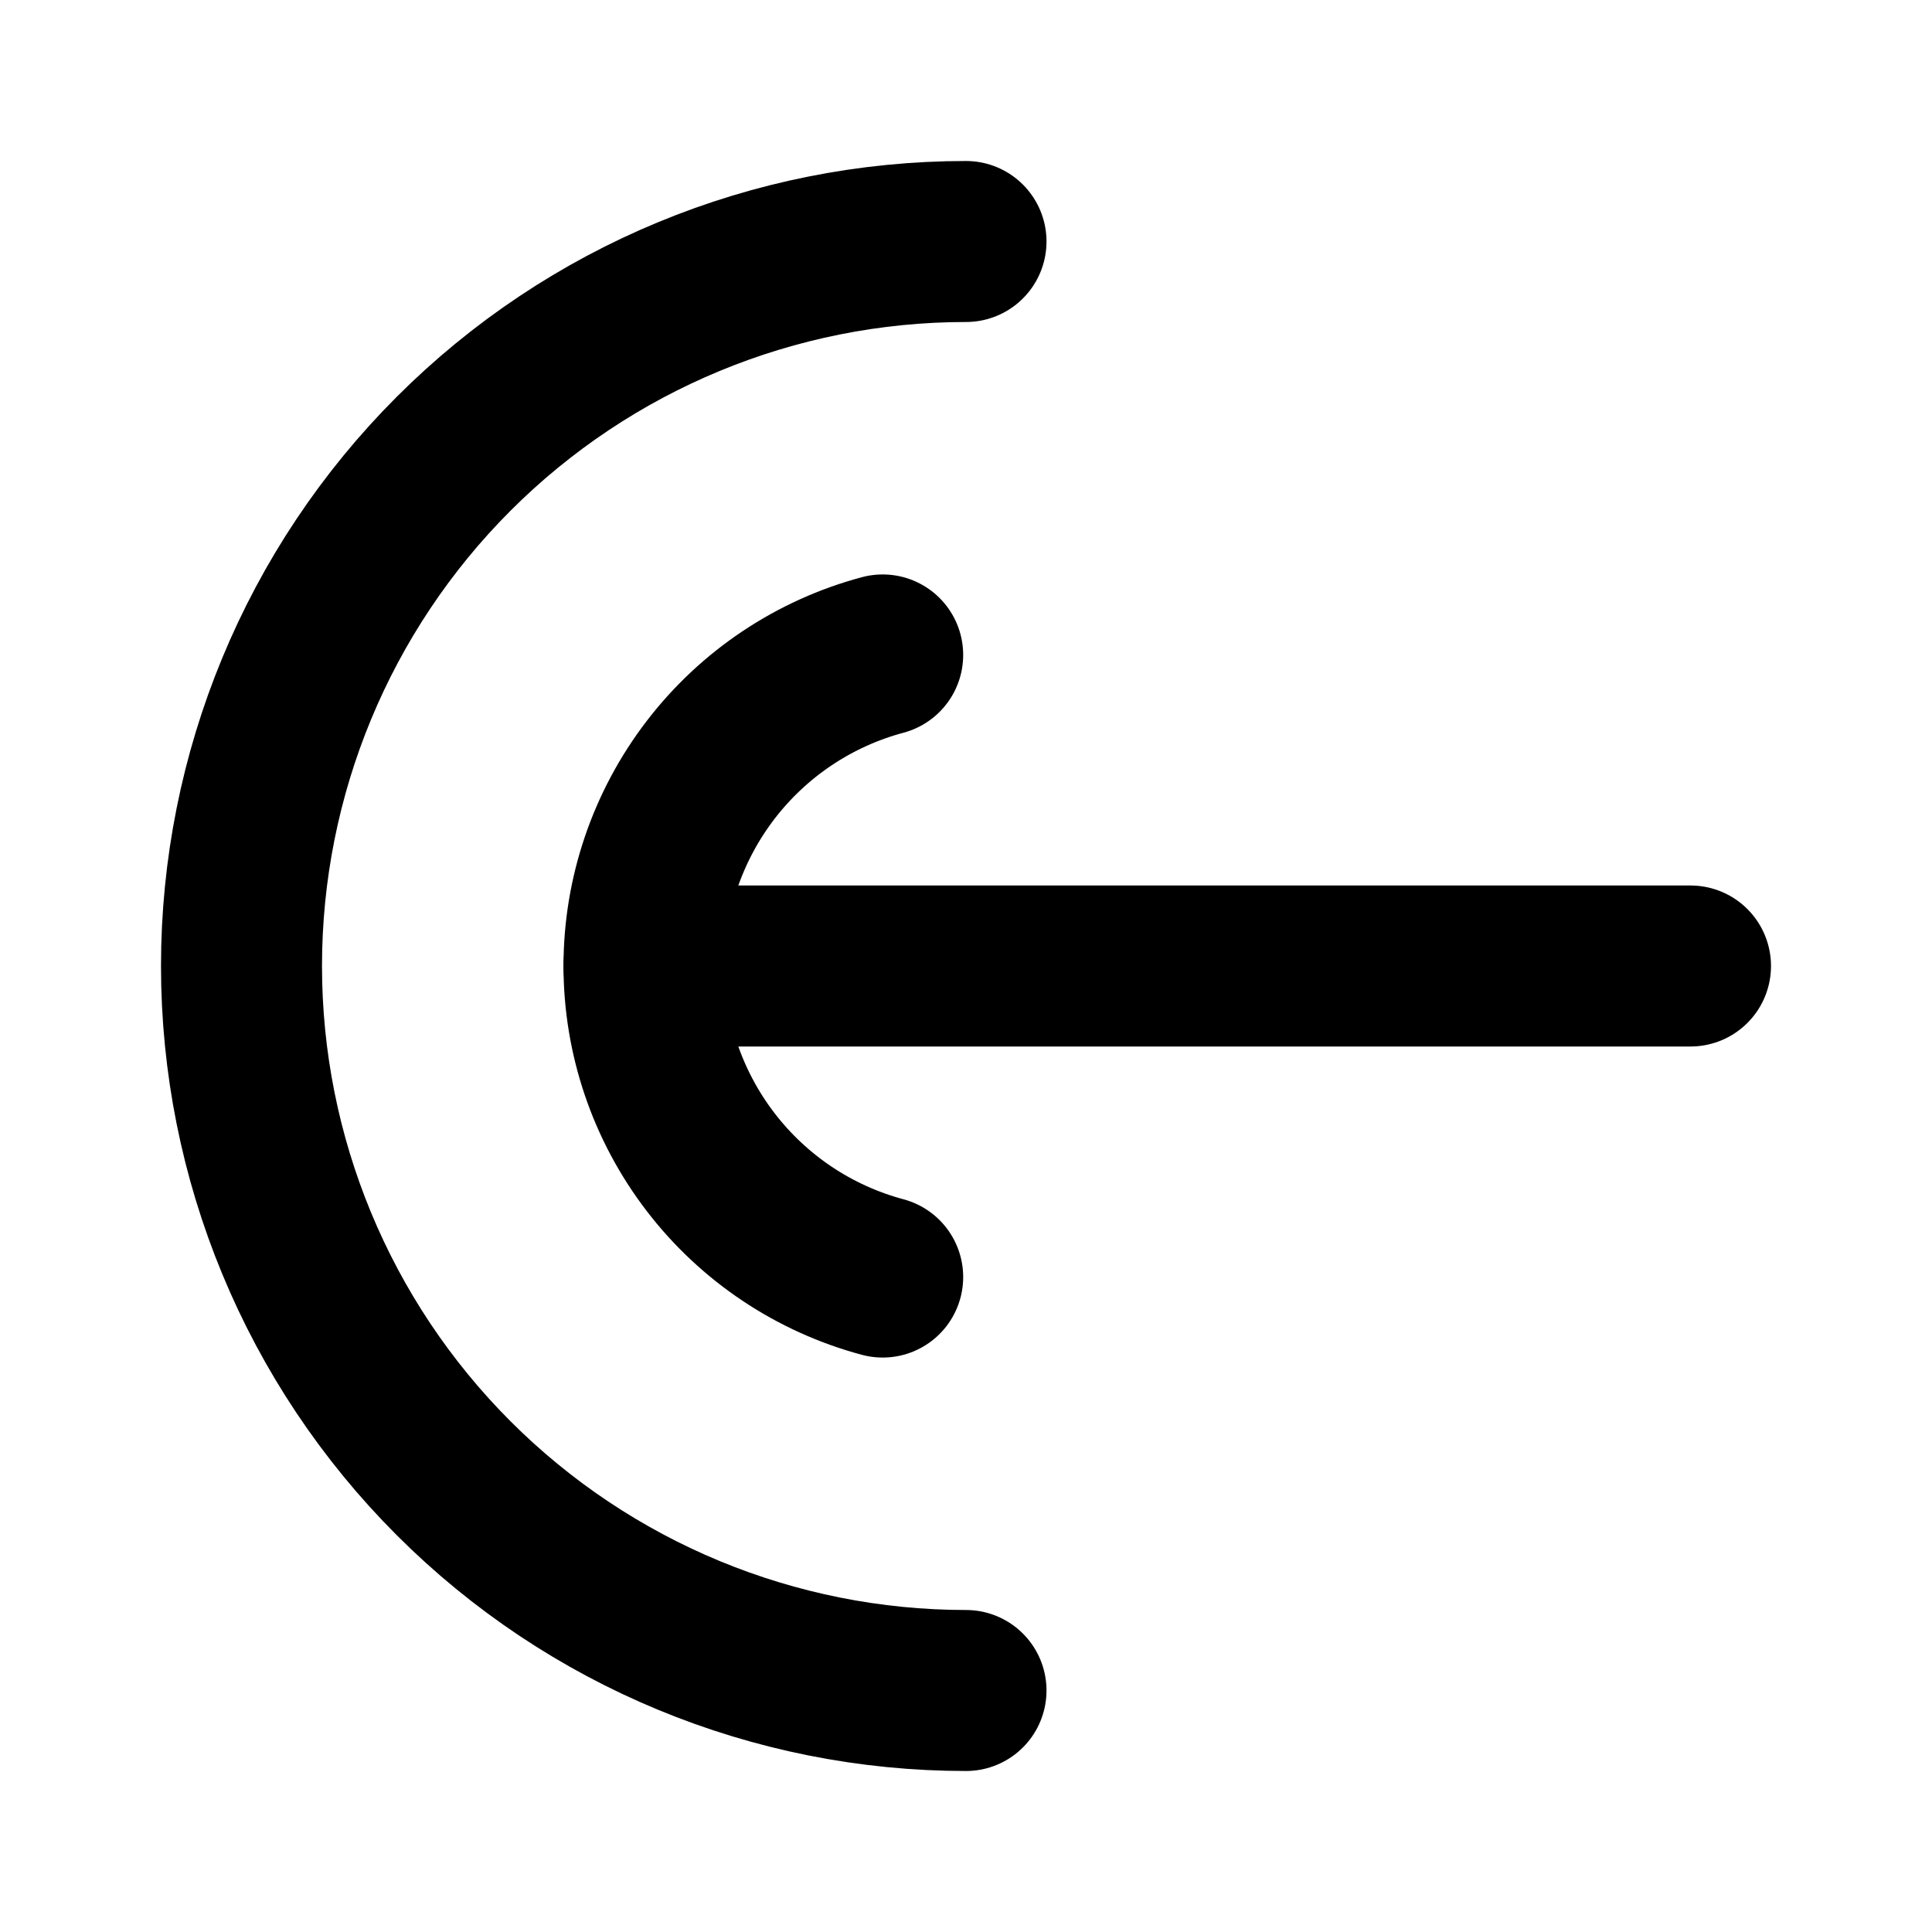
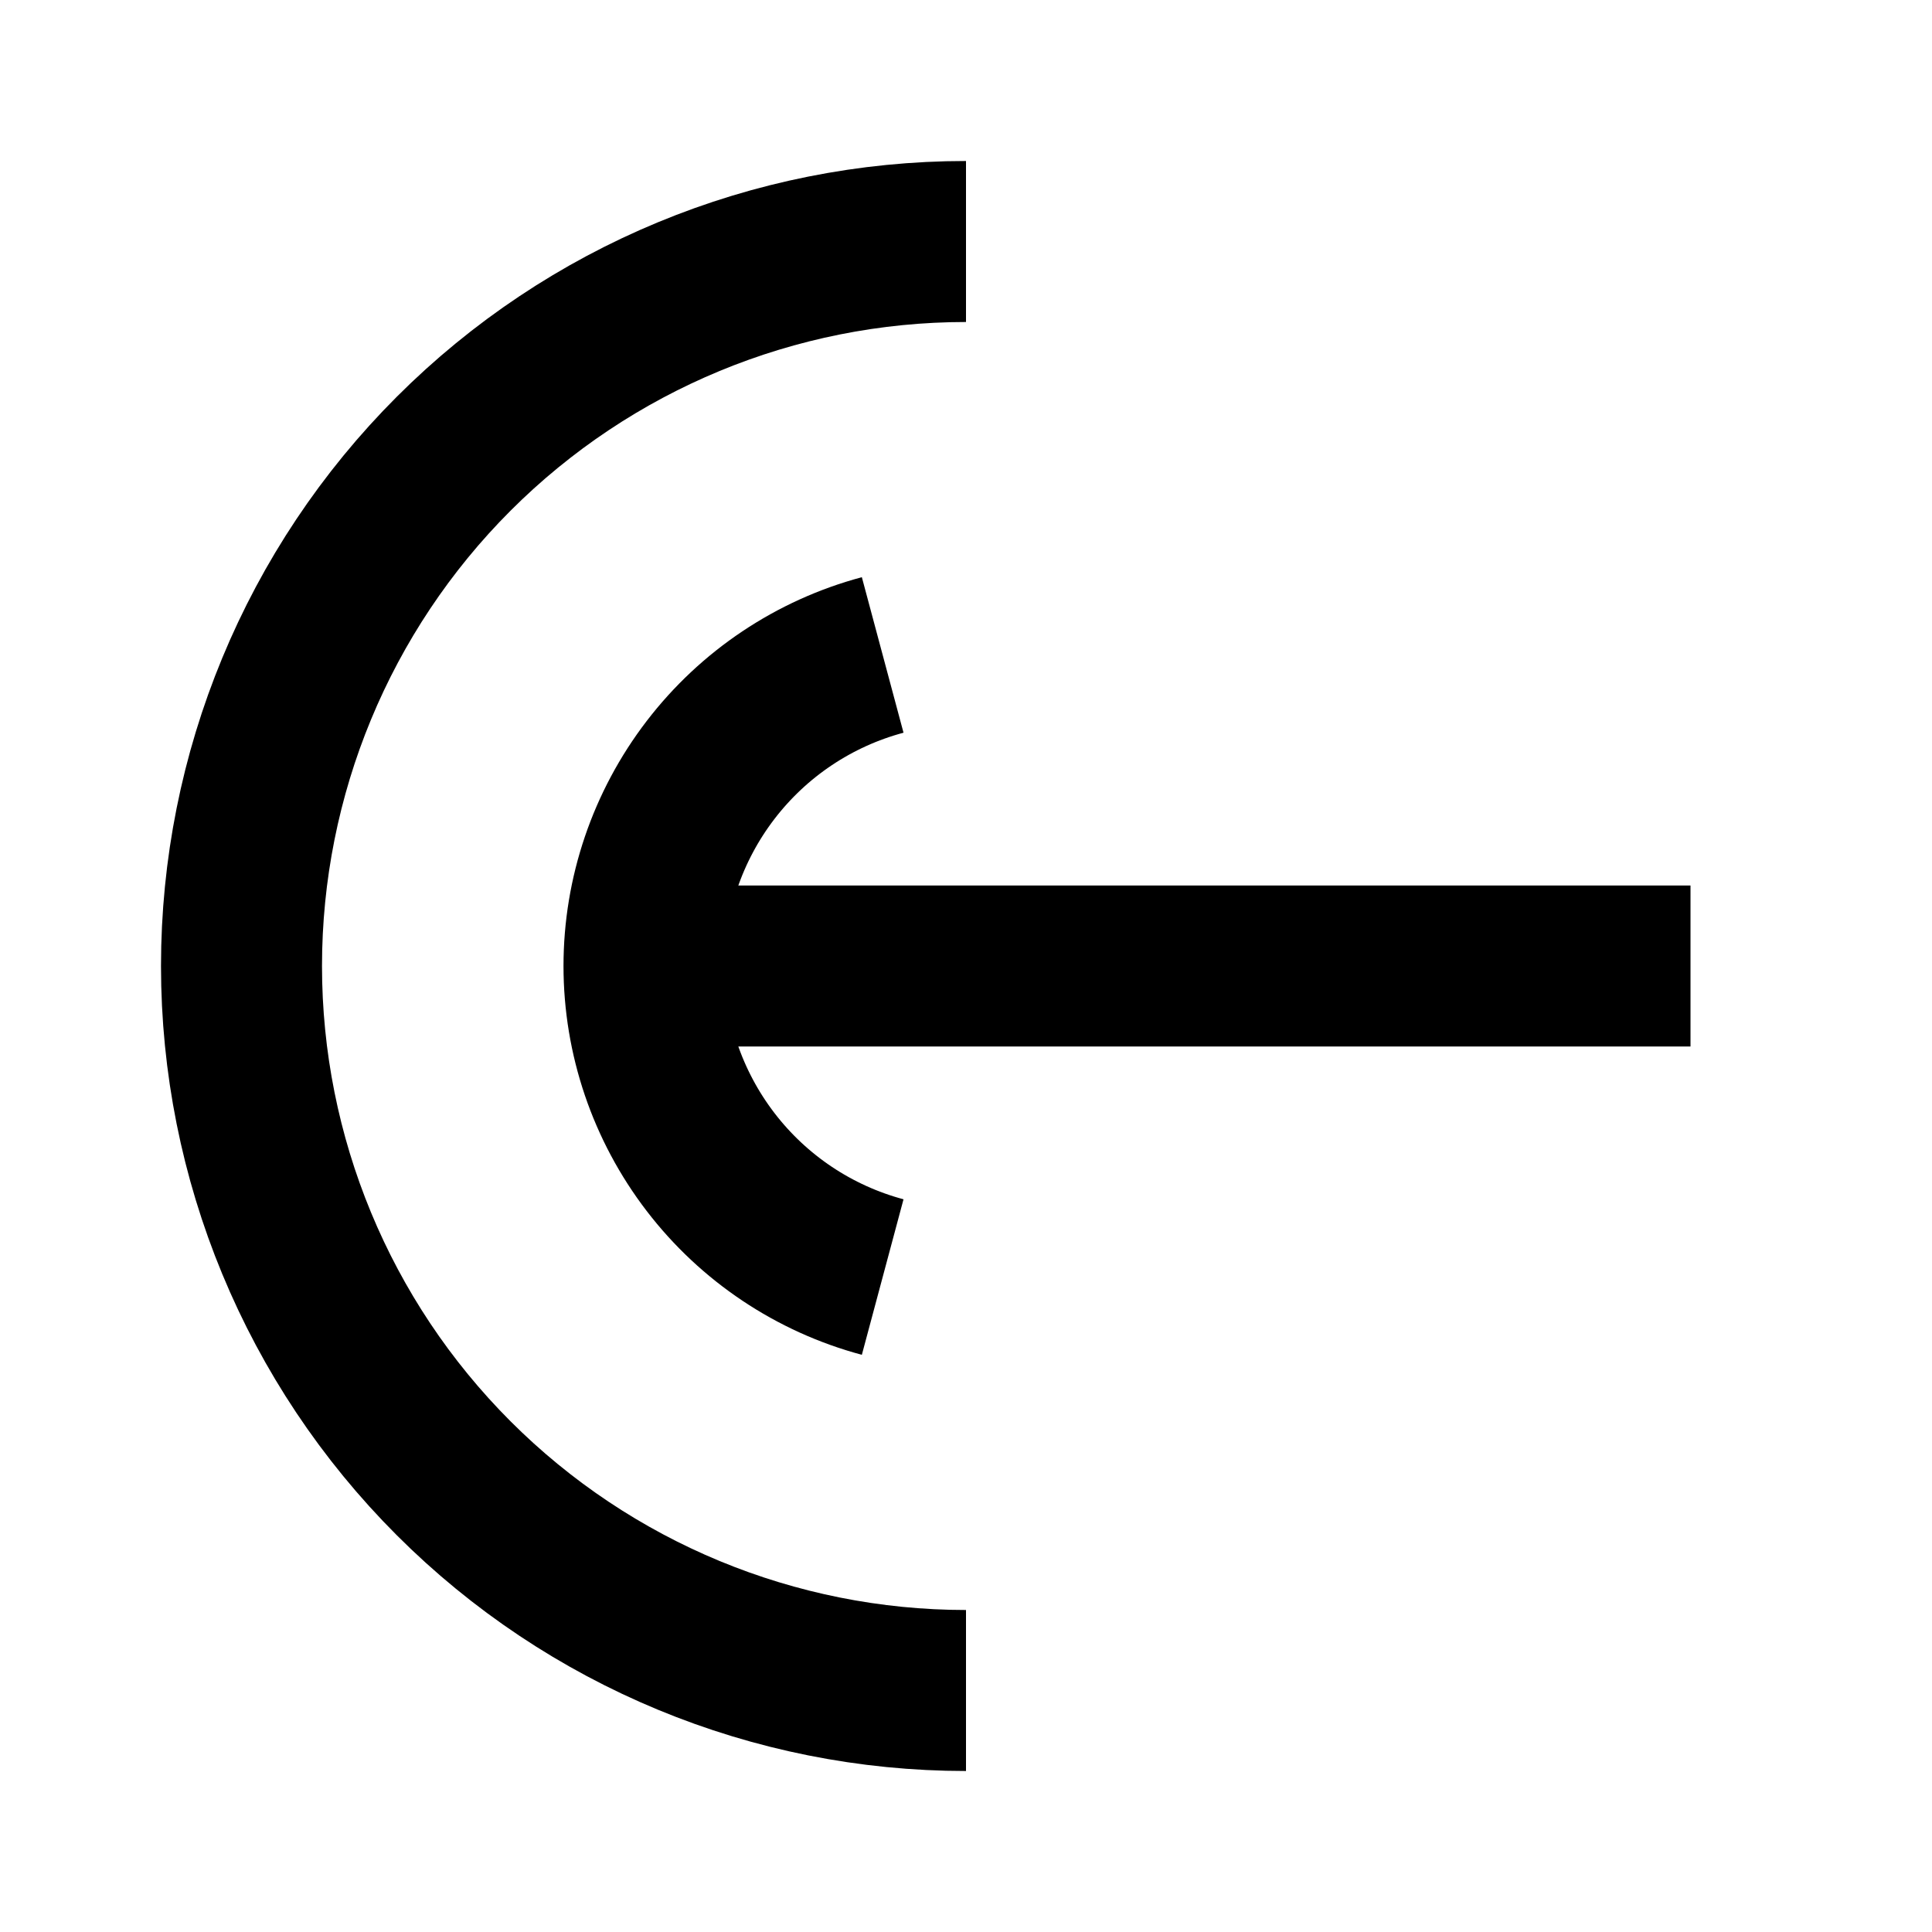
- <svg xmlns="http://www.w3.org/2000/svg" width="24" height="24" viewBox="0 0 24 24" fill="none" stroke="currentColor" stroke-width="2" stroke-linecap="round" stroke-linejoin="round">
+ <svg xmlns="http://www.w3.org/2000/svg" width="24" height="24" viewBox="0 0 24 24" fill="none" stroke="currentColor" stroke-width="2">
  <path d="M12 21C9.613 21 7.324 20.052 5.636 18.364C3.948 16.676 3 14.387 3 12C3 9.613 3.948 7.324 5.636 5.636C7.324 3.948 9.613 3 12 3" />
  <path d="M21 12L8 12" />
  <path d="M10.965 8.136C10.114 8.364 9.363 8.866 8.827 9.565C8.291 10.264 8 11.12 8 12C8 12.88 8.291 13.736 8.827 14.435C9.363 15.134 10.114 15.636 10.965 15.864" />
</svg>
